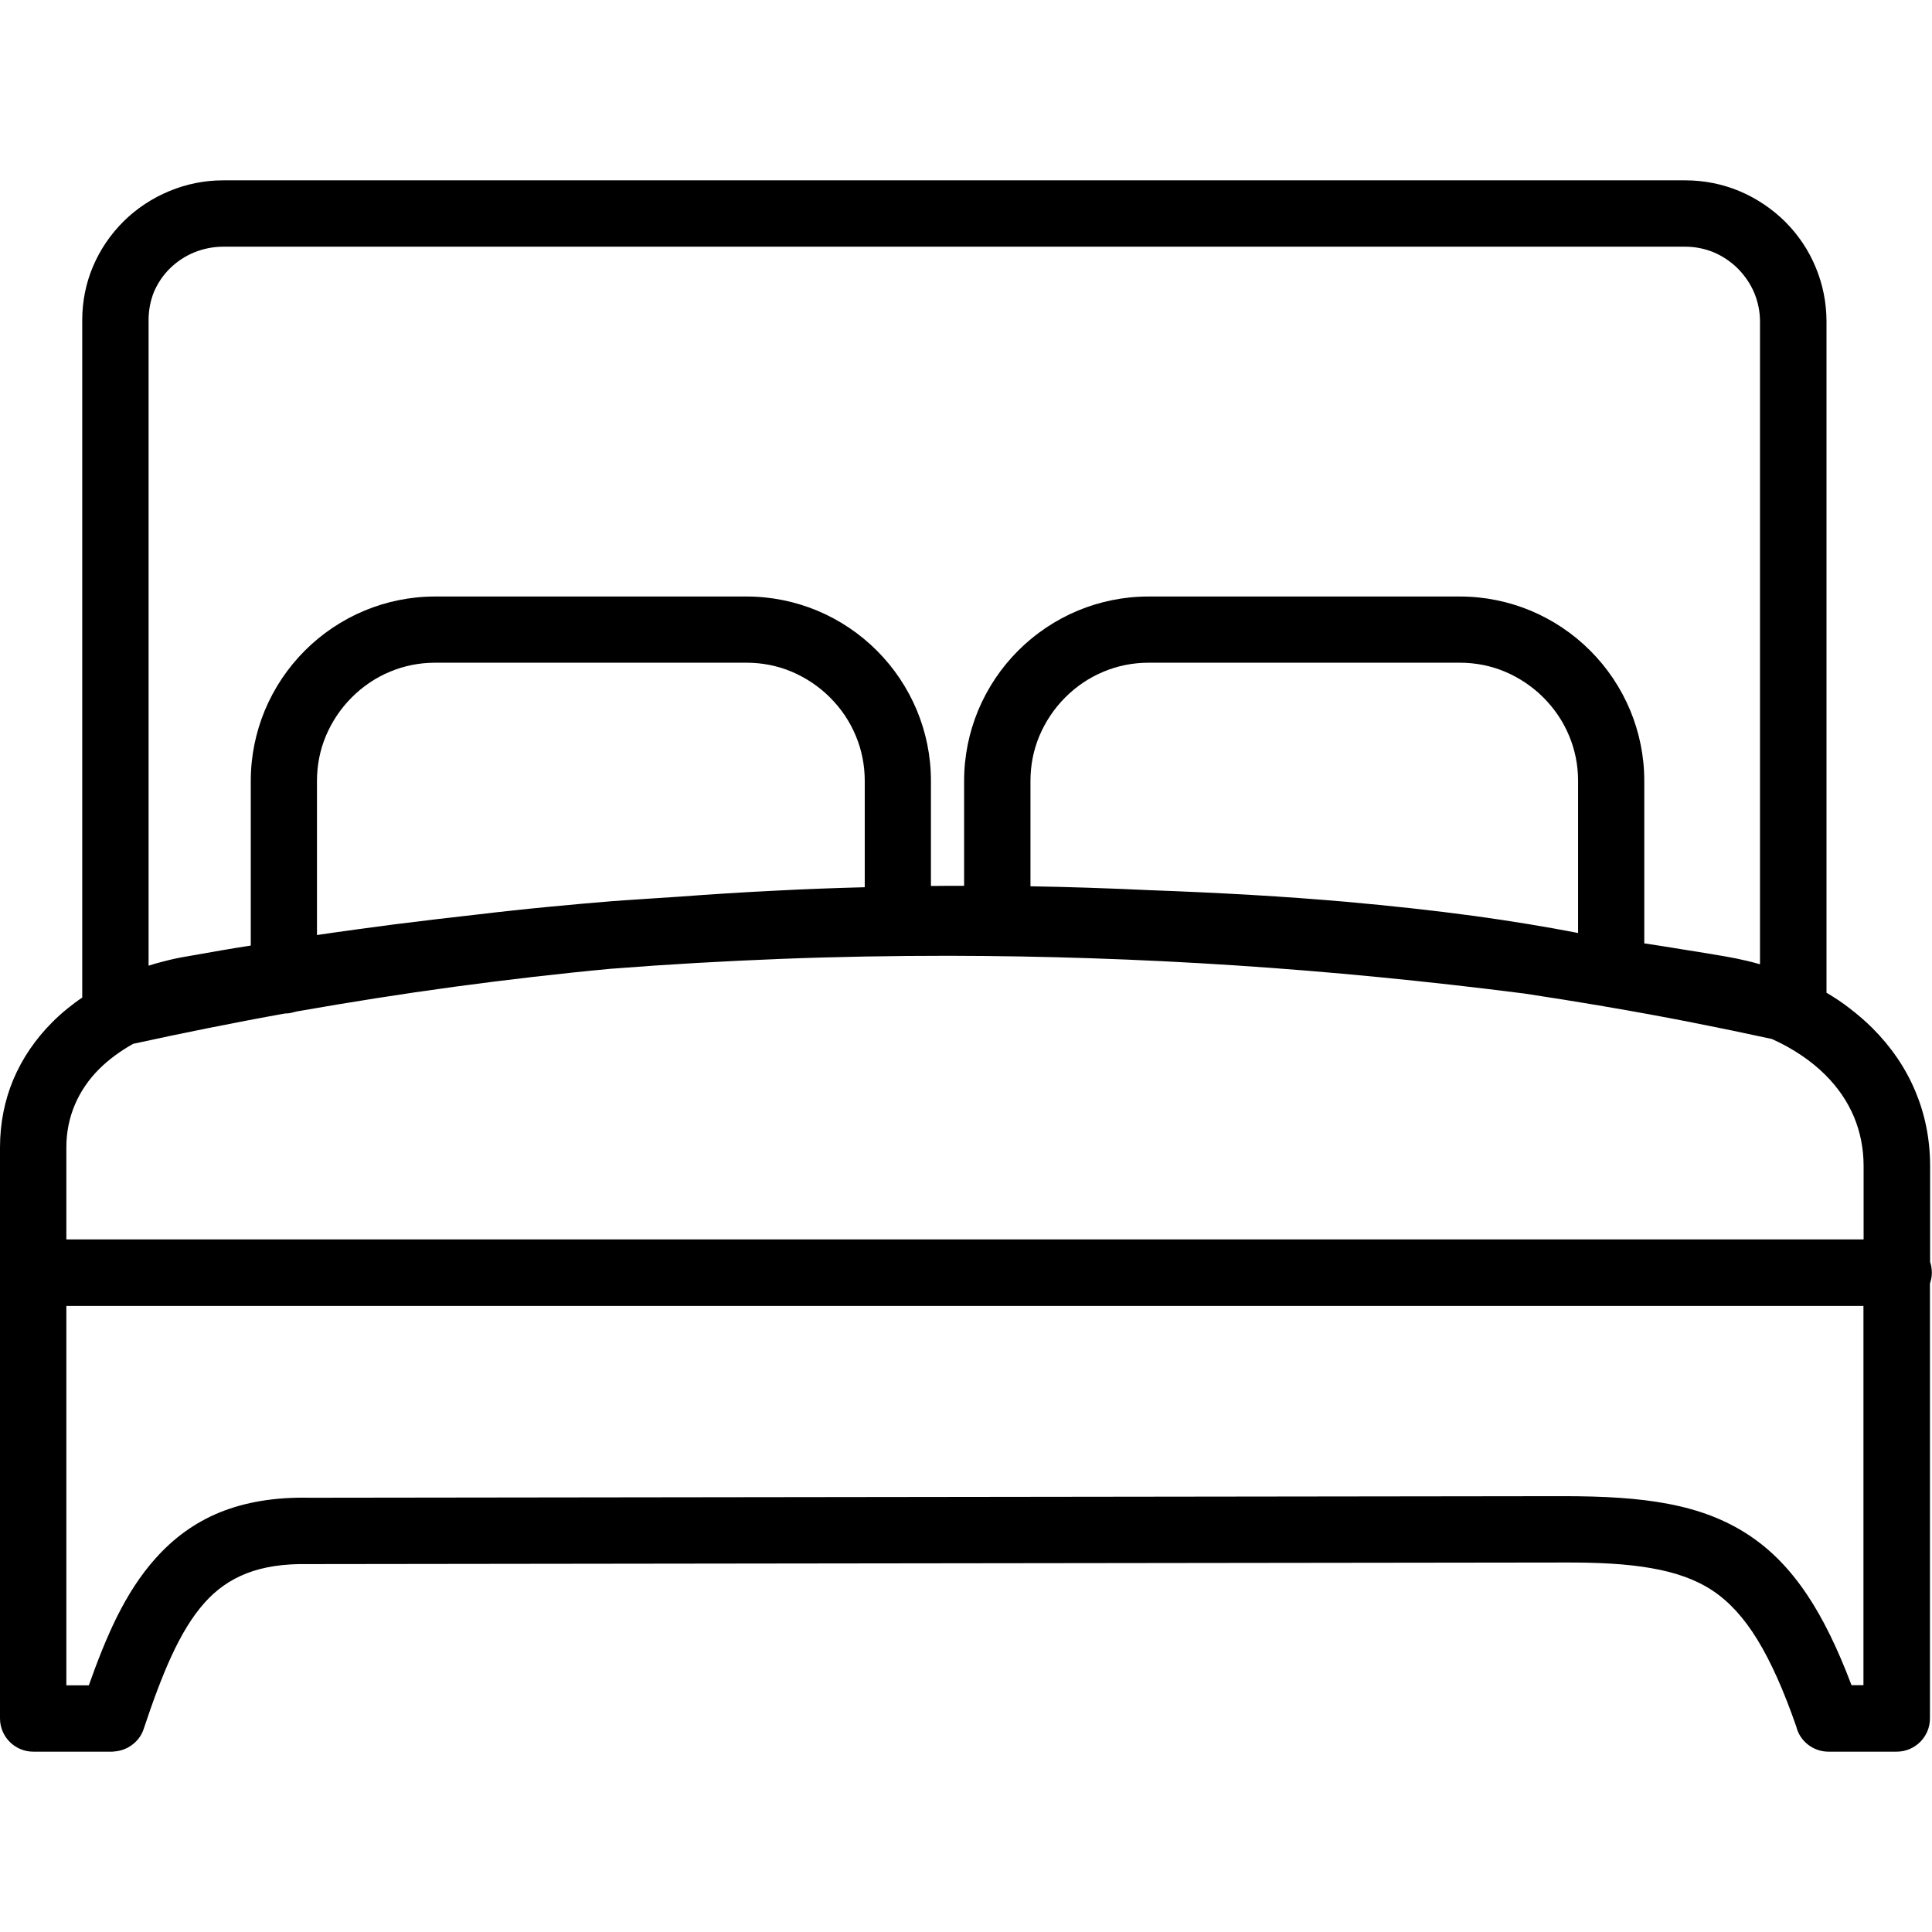
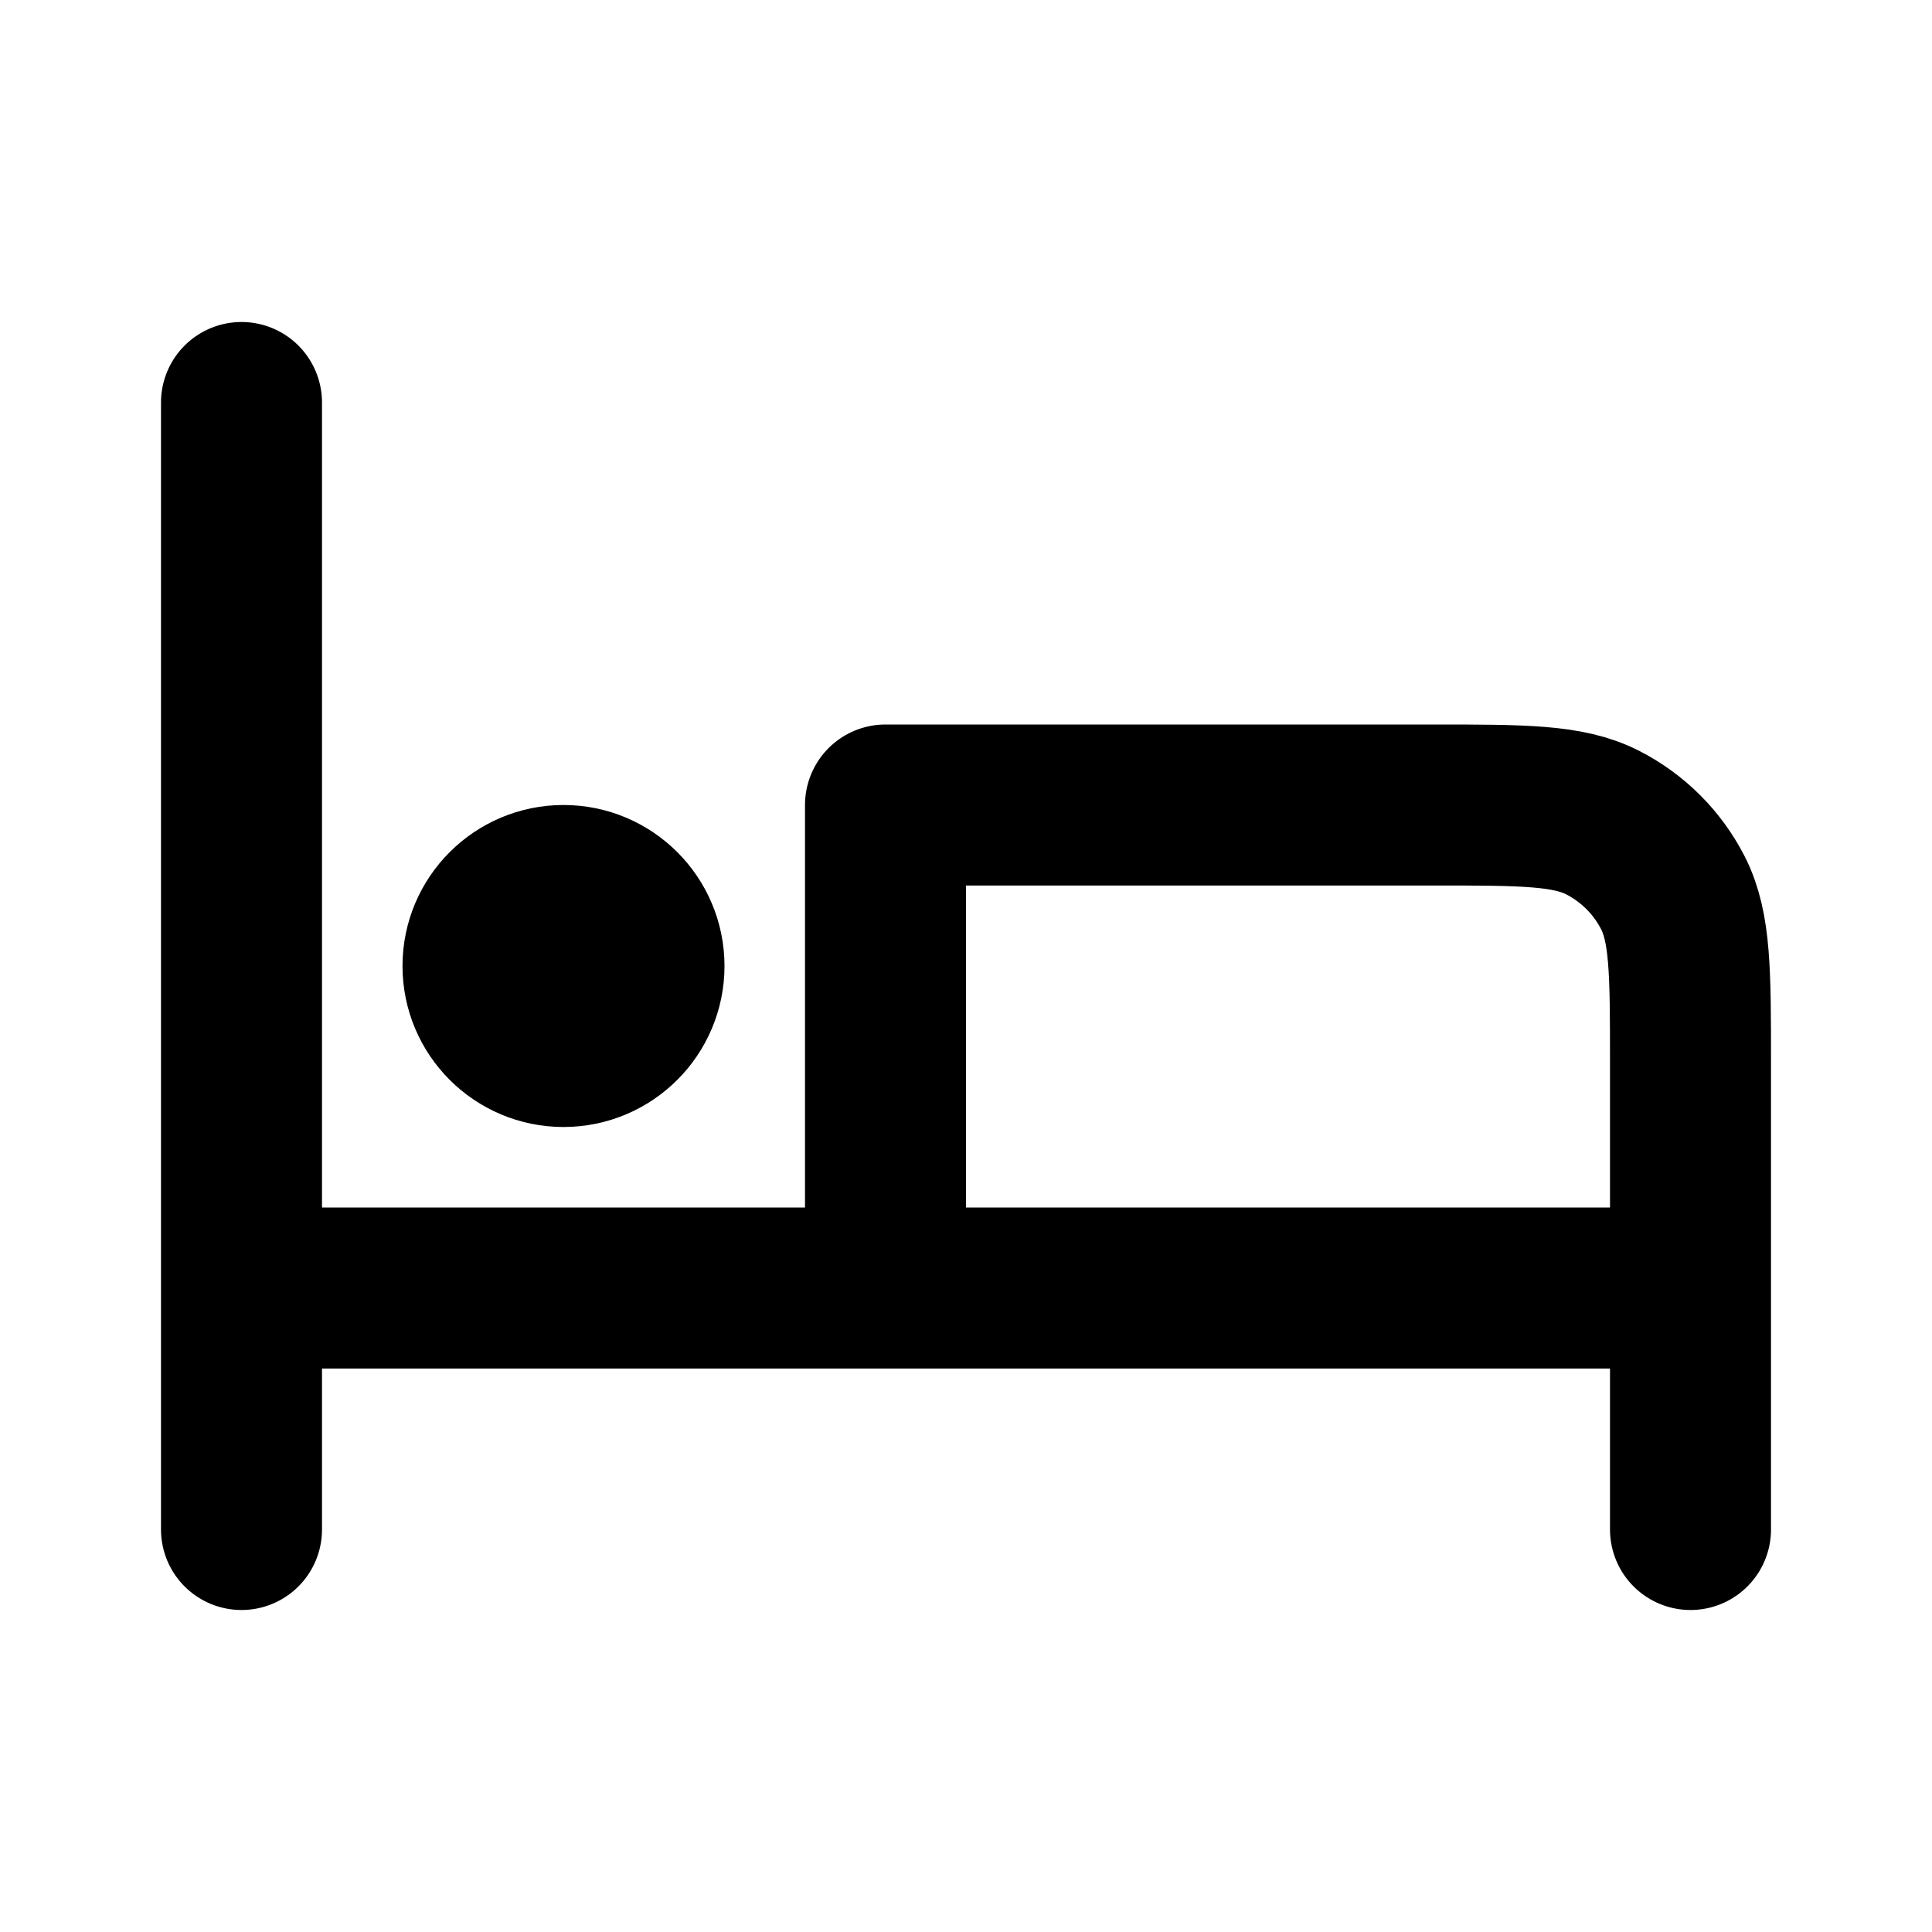
- <svg xmlns="http://www.w3.org/2000/svg" fill="#000000" width="800px" height="800px" viewBox="0 -11.47 122.88 122.88" version="1.1" id="Layer_1" style="enable-background:new 0 0 122.88 99.94" xml:space="preserve">
-   <g>
-     <path d="M4.22,67.36h114.31v-4.67c0-1.13-0.22-2.18-0.61-3.12c-0.42-1-1.04-1.89-1.81-2.66c-0.47-0.47-1-0.9-1.57-1.28 c-0.58-0.39-1.2-0.73-1.85-1.02c-1.75-0.38-3.49-0.74-5.22-1.08c-1.74-0.34-3.49-0.66-5.25-0.96c-0.08-0.01-0.14-0.02-0.22-0.04 c-0.89-0.15-1.74-0.29-2.55-0.42c-0.81-0.13-1.67-0.26-2.57-0.4l-0.02,0c-6.12-0.78-12.22-1.38-18.31-1.78 c-6.1-0.4-12.17-0.6-18.2-0.61c-3.58,0-7.15,0.06-10.72,0.2c-3.55,0.14-7.12,0.34-10.69,0.62l-0.02,0 c-3.34,0.31-6.67,0.7-10.01,1.15c-3.33,0.45-6.67,0.98-10.03,1.57l-0.37,0.09c-0.07,0.02-0.14,0.03-0.2,0.03 c-0.06,0.01-0.12,0.01-0.18,0.01c-1.57,0.28-3.18,0.59-4.84,0.92c-1.61,0.32-3.22,0.66-4.82,1.01c-0.4,0.22-0.78,0.47-1.14,0.73 c-0.36,0.27-0.71,0.56-1.02,0.87v0c-0.67,0.67-1.2,1.44-1.56,2.3c-0.34,0.81-0.53,1.71-0.53,2.69V67.36L4.22,67.36z M14.2,0h92.99 c1.21,0,2.37,0.24,3.43,0.68c1.1,0.46,2.09,1.13,2.92,1.95c0.83,0.83,1.5,1.82,1.95,2.92c0.44,1.06,0.68,2.22,0.68,3.43v42.69 c0.51,0.3,1.01,0.63,1.47,0.99c0.52,0.4,1.01,0.82,1.46,1.27c1.16,1.16,2.1,2.51,2.73,4.03c0.6,1.43,0.93,3.02,0.93,4.74v6.09 c0.03,0.1,0.06,0.2,0.08,0.3l0,0.02c0.02,0.13,0.03,0.25,0.03,0.37c0,0.13-0.01,0.26-0.04,0.39l0,0c-0.02,0.1-0.05,0.2-0.08,0.3 v27.66c0,0.58-0.24,1.11-0.62,1.49c-0.38,0.38-0.91,0.62-1.49,0.62h-4.35c-0.49,0-0.94-0.17-1.3-0.45 c-0.36-0.28-0.63-0.68-0.74-1.14c-0.8-2.3-1.61-4.12-2.48-5.54c-0.86-1.4-1.78-2.4-2.84-3.11c-1.07-0.71-2.35-1.16-3.9-1.43 c-1.58-0.28-3.42-0.37-5.61-0.36l-79.76,0.1l-0.04,0c-1.57-0.03-2.86,0.17-3.94,0.59c-1.07,0.42-1.94,1.05-2.66,1.86 c-0.81,0.9-1.49,2.05-2.11,3.39c-0.63,1.37-1.2,2.93-1.77,4.64l0,0c-0.14,0.44-0.42,0.79-0.77,1.04c-0.33,0.24-0.73,0.38-1.14,0.4 c-0.03,0.01-0.06,0.01-0.09,0.01H2.11c-0.58,0-1.11-0.24-1.49-0.62C0.24,98.94,0,98.41,0,97.83V61.52c0-1.57,0.3-3.01,0.84-4.31 c0.58-1.38,1.43-2.61,2.49-3.67c0.3-0.3,0.63-0.6,0.98-0.88c0.3-0.24,0.6-0.47,0.92-0.68V8.89c0-1.21,0.24-2.36,0.68-3.4 c0.46-1.09,1.13-2.07,1.96-2.89c0.83-0.82,1.82-1.47,2.91-1.92C11.84,0.24,12.99,0,14.2,0L14.2,0z M107.19,4.22H14.2 c-0.65,0-1.27,0.13-1.84,0.36c-0.59,0.24-1.11,0.59-1.55,1.02c-0.43,0.42-0.78,0.94-1.02,1.5C9.57,7.65,9.45,8.25,9.45,8.89v41.06 c0.3-0.1,0.6-0.18,0.91-0.26c0.49-0.13,0.98-0.24,1.47-0.32c0.68-0.12,1.42-0.25,2.22-0.39c0.6-0.1,1.24-0.21,1.9-0.31V38.19 c0-1.58,0.32-3.09,0.89-4.47c0.6-1.44,1.47-2.73,2.55-3.81c1.08-1.08,2.37-1.95,3.81-2.55c1.38-0.57,2.89-0.89,4.47-0.89h19.82 c1.58,0,3.09,0.32,4.47,0.89c1.44,0.6,2.73,1.47,3.81,2.55c1.08,1.08,1.95,2.37,2.55,3.81c0.57,1.38,0.89,2.89,0.89,4.47v6.69 c0.7-0.01,1.4-0.01,2.11-0.01v-6.68c0-1.58,0.32-3.09,0.89-4.47c0.6-1.44,1.47-2.73,2.55-3.81c1.08-1.08,2.37-1.95,3.81-2.55 c1.38-0.57,2.89-0.89,4.47-0.89h19.82c1.58,0,3.09,0.32,4.47,0.89c1.44,0.6,2.73,1.47,3.81,2.55c1.08,1.08,1.95,2.37,2.55,3.81 c0.57,1.38,0.89,2.89,0.89,4.47v10.34c0.75,0.11,1.55,0.24,2.41,0.38c0.95,0.15,1.86,0.3,2.74,0.45c0.45,0.08,0.91,0.17,1.37,0.28 c0.29,0.07,0.57,0.14,0.84,0.22V8.98c0-0.64-0.13-1.25-0.36-1.81c-0.24-0.58-0.6-1.1-1.04-1.55c-0.44-0.44-0.97-0.8-1.54-1.04 C108.44,4.35,107.83,4.22,107.19,4.22L107.19,4.22z M43.21,45.56c2.01-0.15,4.03-0.28,6.08-0.38c1.89-0.1,3.8-0.17,5.71-0.22v-6.77 c0-1.01-0.2-1.98-0.57-2.86c-0.38-0.92-0.94-1.74-1.64-2.44c-0.69-0.69-1.52-1.25-2.44-1.64c-0.88-0.37-1.85-0.57-2.86-0.57H27.67 c-1.01,0-1.98,0.2-2.86,0.57c-0.92,0.38-1.74,0.94-2.44,1.64c-0.69,0.69-1.25,1.52-1.64,2.44c-0.37,0.88-0.57,1.85-0.57,2.86V48 c1.62-0.24,3.26-0.46,4.94-0.68c1.81-0.23,3.61-0.44,5.39-0.64c0.69-0.08,1.43-0.17,2.2-0.25c0.72-0.08,1.47-0.15,2.27-0.23 c1.36-0.13,2.71-0.25,4.04-0.36C40.37,45.75,41.77,45.65,43.21,45.56L43.21,45.56z M65.54,44.9c1.21,0.02,2.42,0.05,3.63,0.09 c1.34,0.04,2.68,0.1,4.01,0.16l0.01,0c2.19,0.08,4.33,0.18,6.41,0.3c2.08,0.12,4.11,0.27,6.05,0.44c2.82,0.25,5.55,0.55,8.14,0.9 c2.32,0.32,4.52,0.68,6.58,1.08v-9.68c0-1.01-0.2-1.98-0.57-2.86c-0.38-0.92-0.94-1.74-1.64-2.44c-0.69-0.69-1.52-1.25-2.44-1.64 c-0.88-0.37-1.85-0.57-2.86-0.57H73.05c-1.01,0-1.98,0.2-2.86,0.57c-0.92,0.38-1.74,0.94-2.44,1.64c-0.69,0.69-1.25,1.52-1.64,2.44 c-0.37,0.88-0.57,1.85-0.57,2.86V44.9L65.54,44.9z M118.54,71.59H4.22v24.13h1.43c0.56-1.58,1.14-3.05,1.79-4.36 c0.7-1.4,1.49-2.64,2.45-3.71c1.14-1.28,2.48-2.27,4.09-2.93c1.61-0.65,3.49-0.98,5.75-0.93l79.69-0.1c2.57,0,4.77,0.12,6.69,0.49 c1.95,0.37,3.63,1,5.14,2c1.4,0.93,2.6,2.16,3.68,3.77c1.03,1.54,1.95,3.43,2.83,5.76h0.76V71.59L118.54,71.59z" />
-   </g>
+ <svg xmlns="http://www.w3.org/2000/svg" width="800px" height="800px" viewBox="0 0 24 24" fill="none">
+   <path d="M3 5V19M3 16H21M21 19V13.2C21 12.08 21 11.52 20.782 11.092C20.59 10.716 20.284 10.41 19.908 10.218C19.48 10 18.92 10 17.8 10H11V15.727M7 12H7.01M8 12C8 12.552 7.552 13 7 13C6.448 13 6 12.552 6 12C6 11.448 6.448 11 7 11C7.552 11 8 11.448 8 12Z" stroke="#000000" stroke-width="2" stroke-linecap="round" stroke-linejoin="round" />
</svg>
